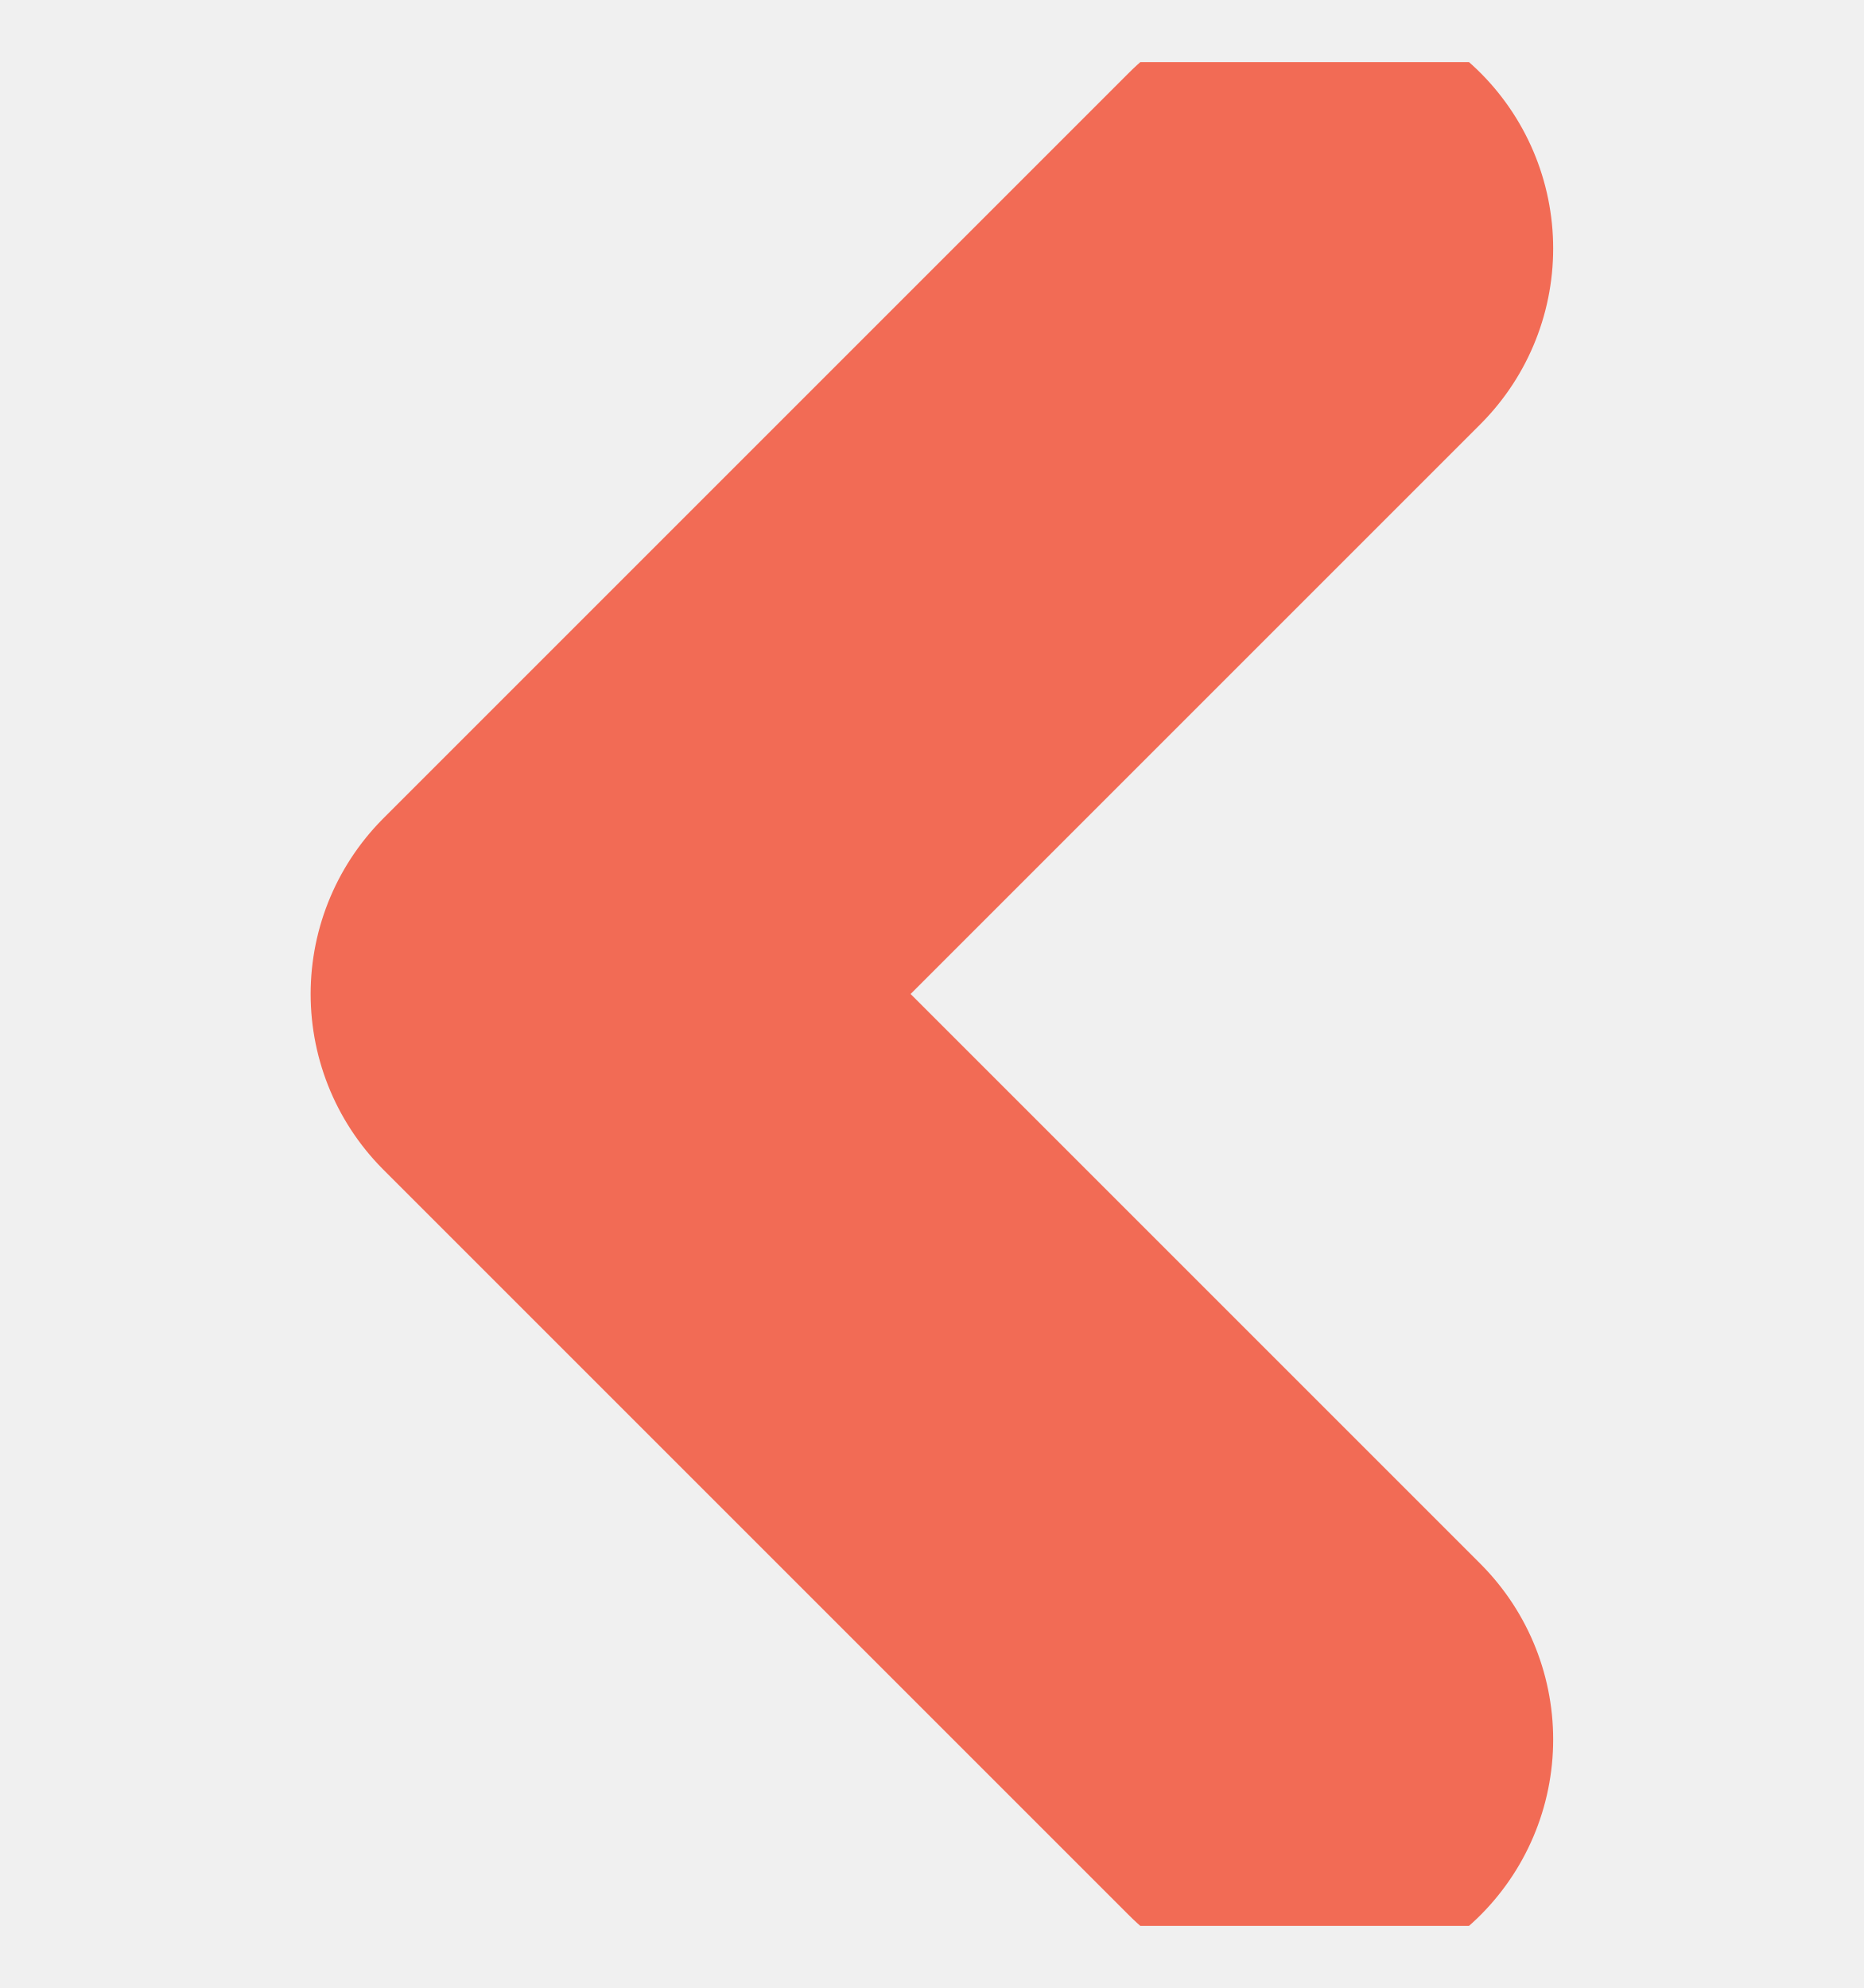
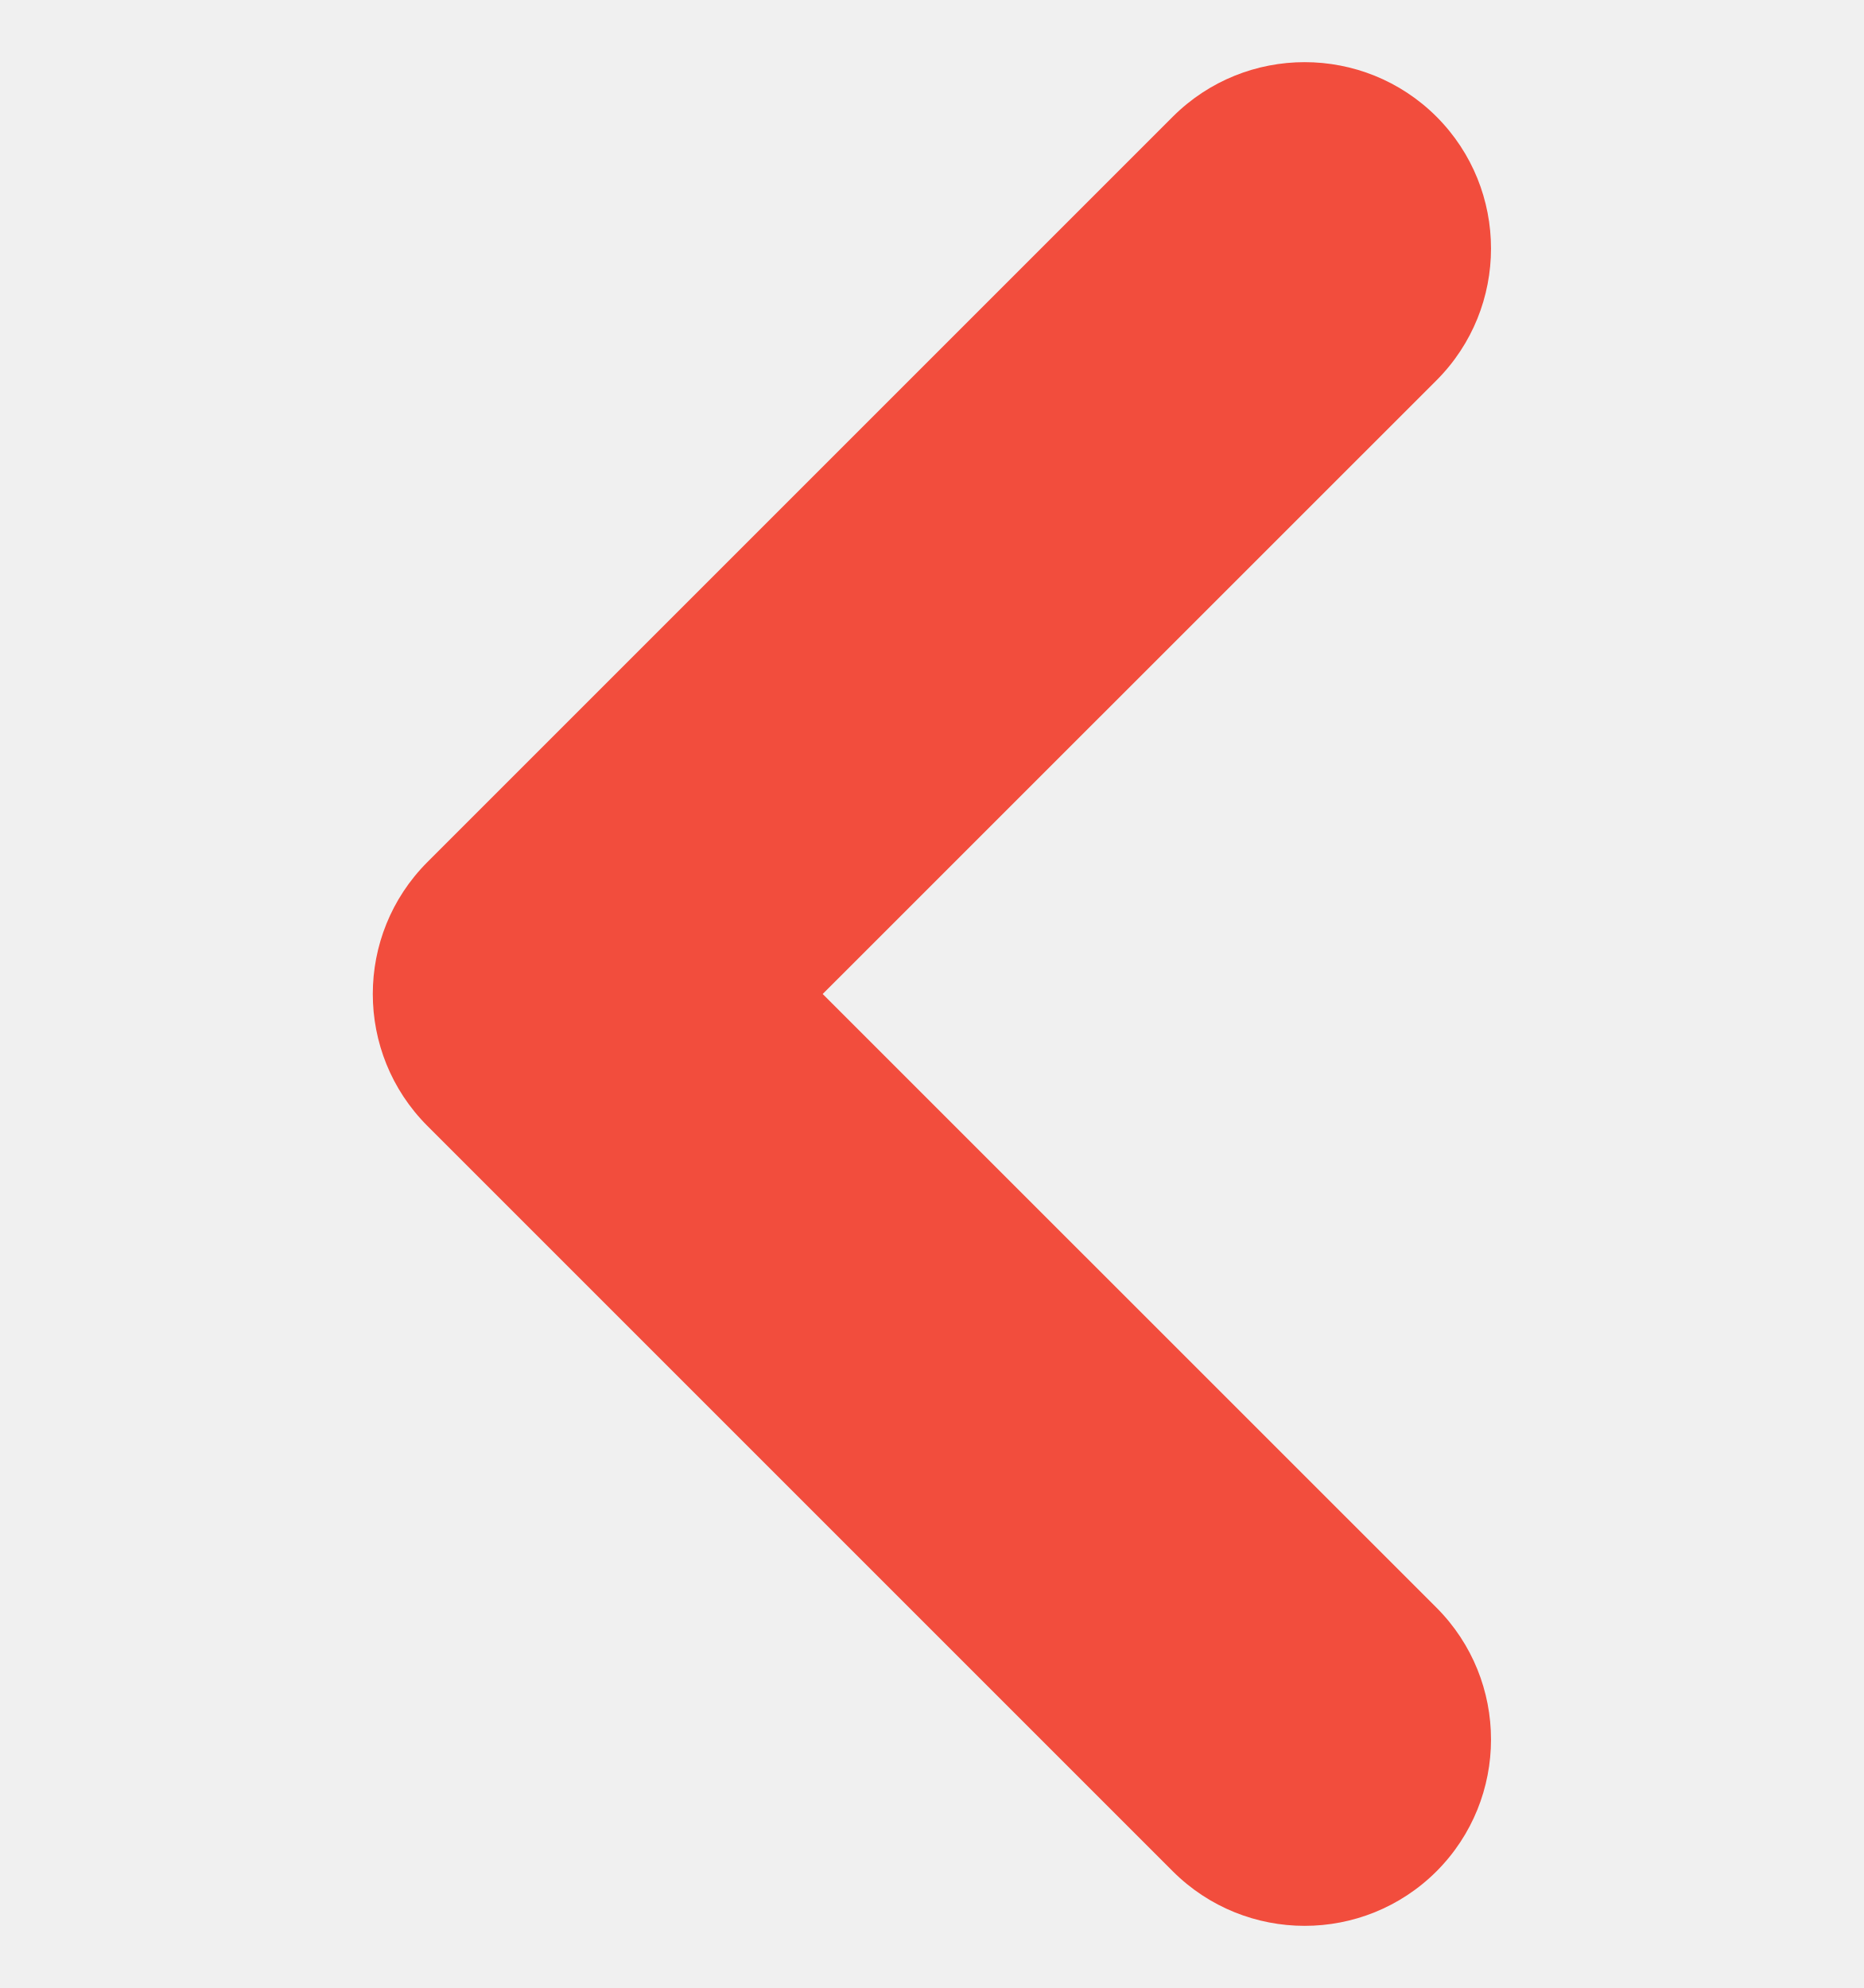
<svg xmlns="http://www.w3.org/2000/svg" width="15" height="16" viewBox="0 0 15 16" fill="none">
  <g clip-path="url(#clip0_1352_19016)">
-     <path d="M10.5 2L4.5 8L10.5 14" stroke="#F26B55" stroke-width="4" stroke-miterlimit="10" stroke-linecap="round" stroke-linejoin="round" />
+     <path fill-rule="evenodd" clip-rule="evenodd" d="M11.561 0.939C12.146 1.525 12.146 2.475 11.561 3.061L6.621 8L11.561 12.939C12.146 13.525 12.146 14.475 11.561 15.061C10.975 15.646 10.025 15.646 9.439 15.061L3.439 9.061C2.854 8.475 2.854 7.525 3.439 6.939L9.439 0.939C10.025 0.354 10.975 0.354 11.561 0.939Z" fill="#F24D3D" />
  </g>
  <defs>
    <clipPath id="clip0_1352_19016">
      <rect width="15" height="15" fill="white" transform="translate(0 0.5)" />
    </clipPath>
  </defs>
</svg>
